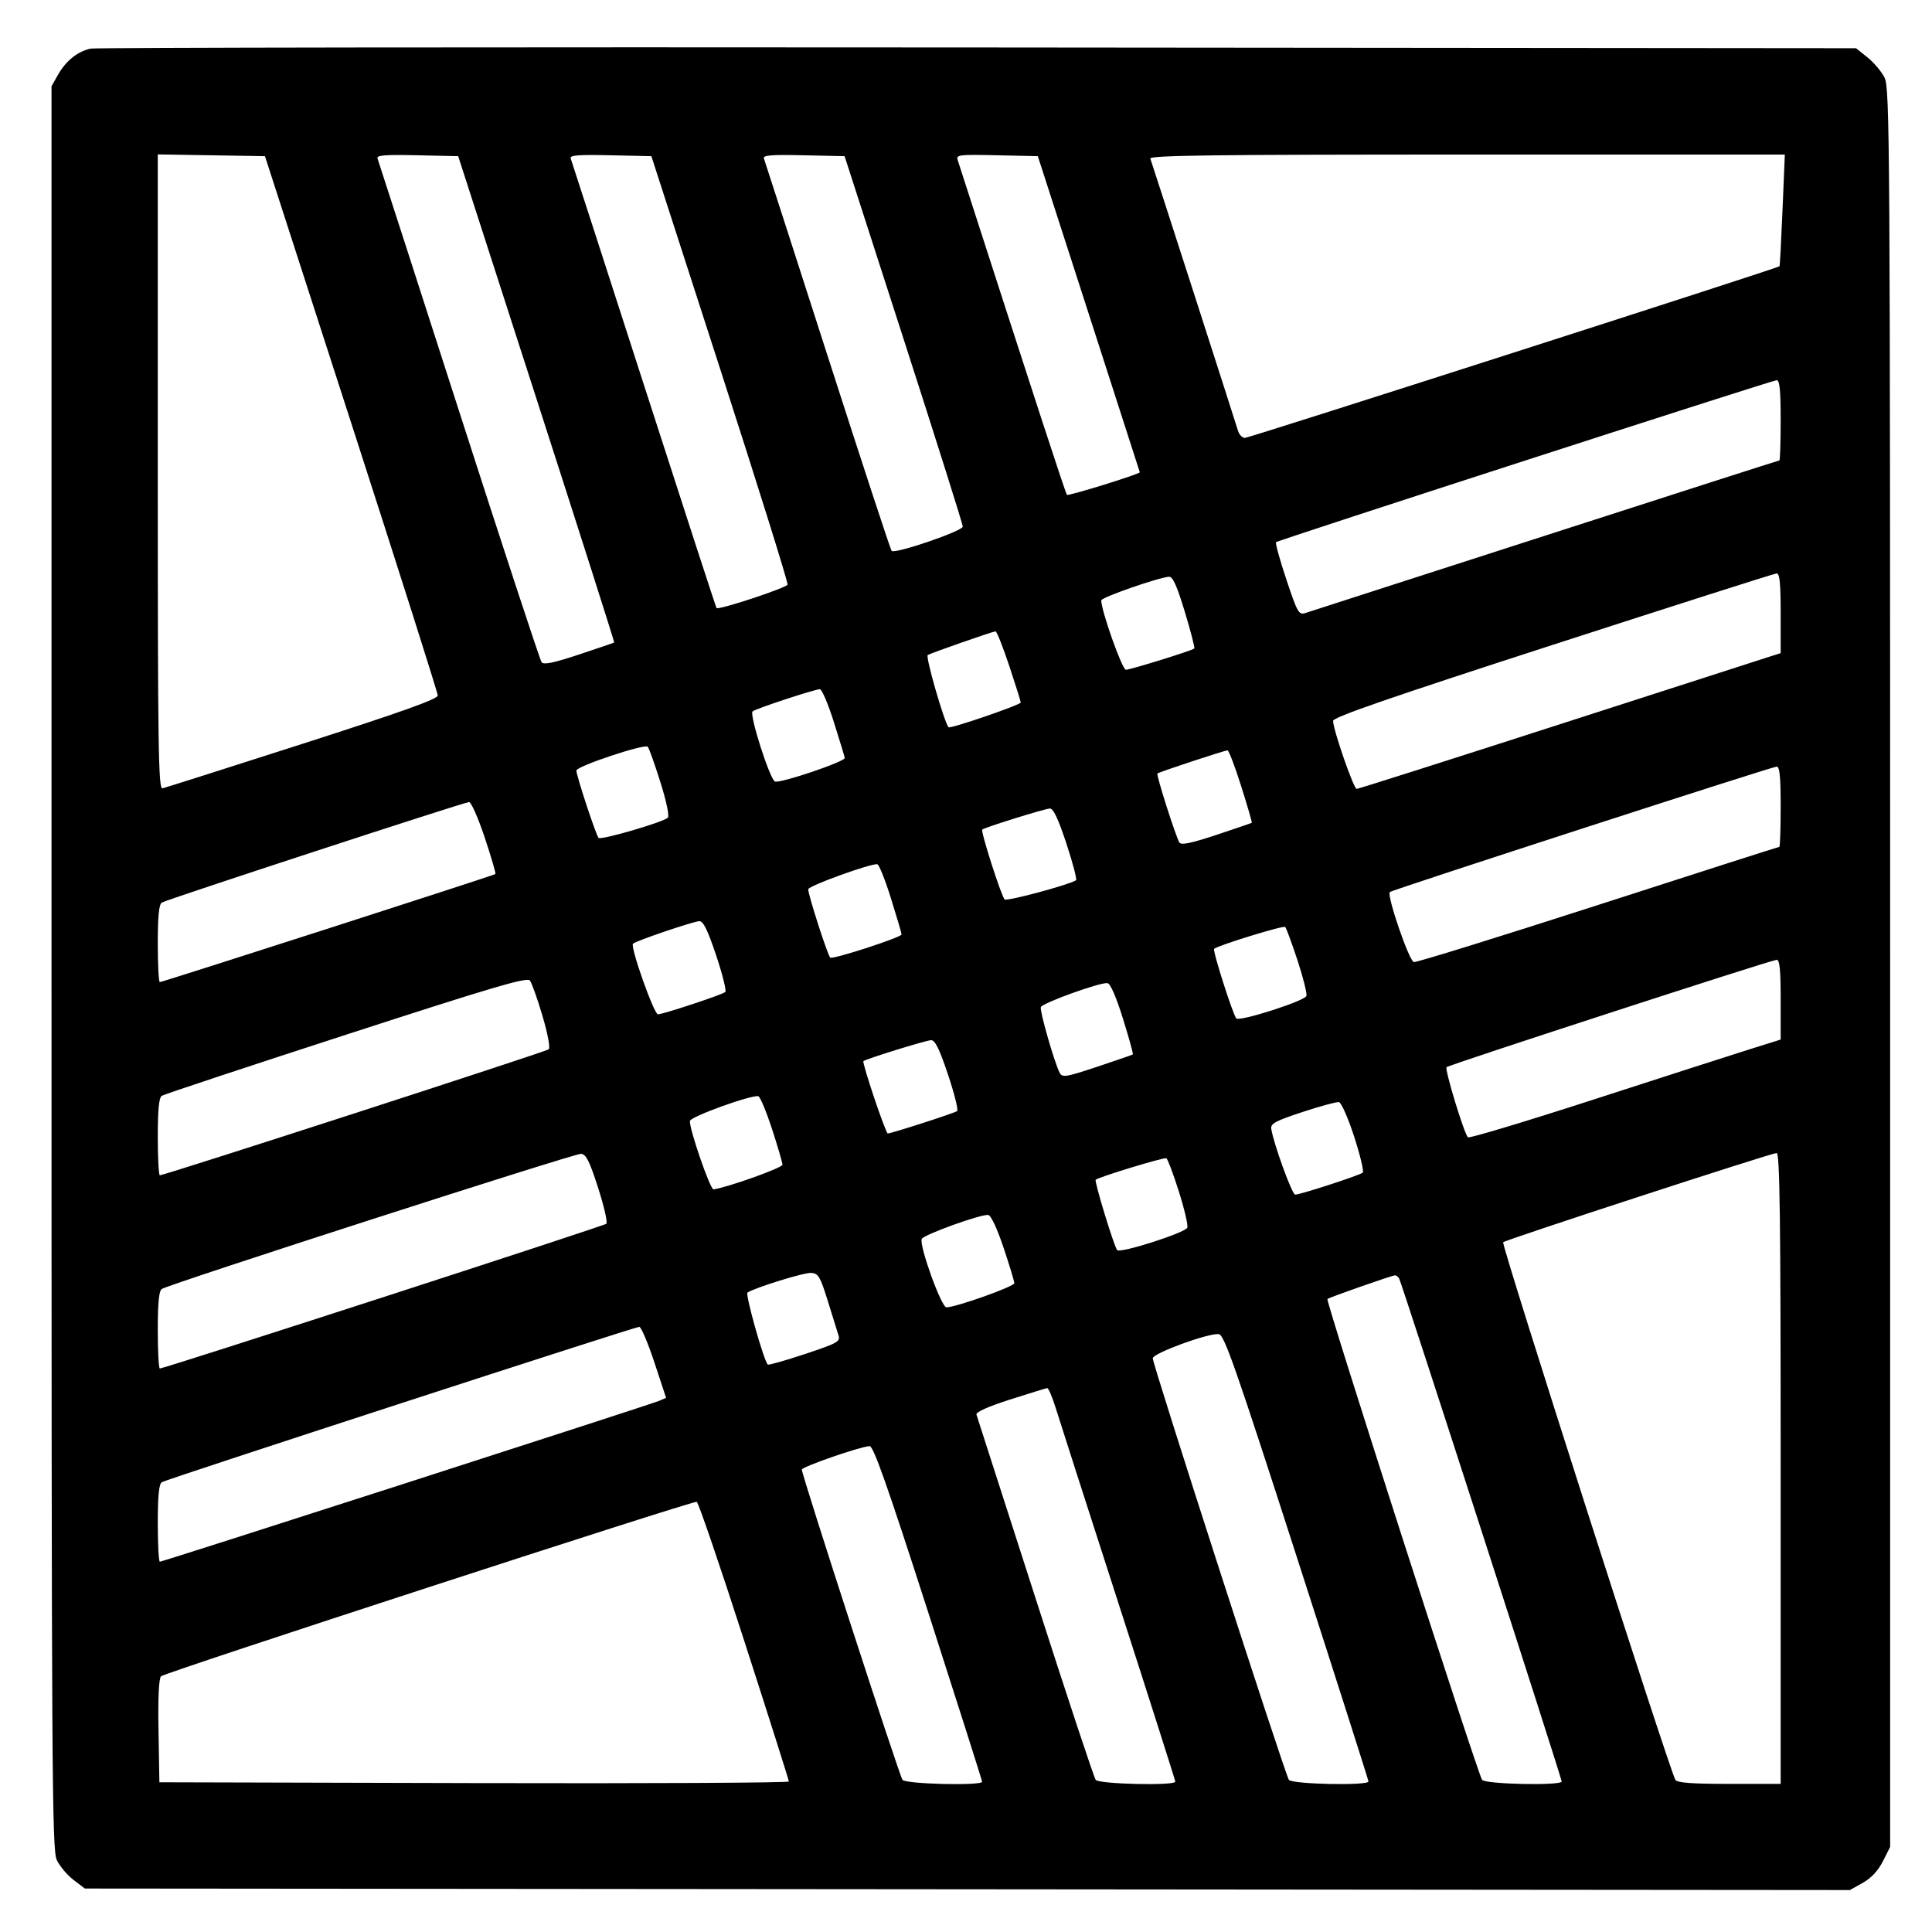
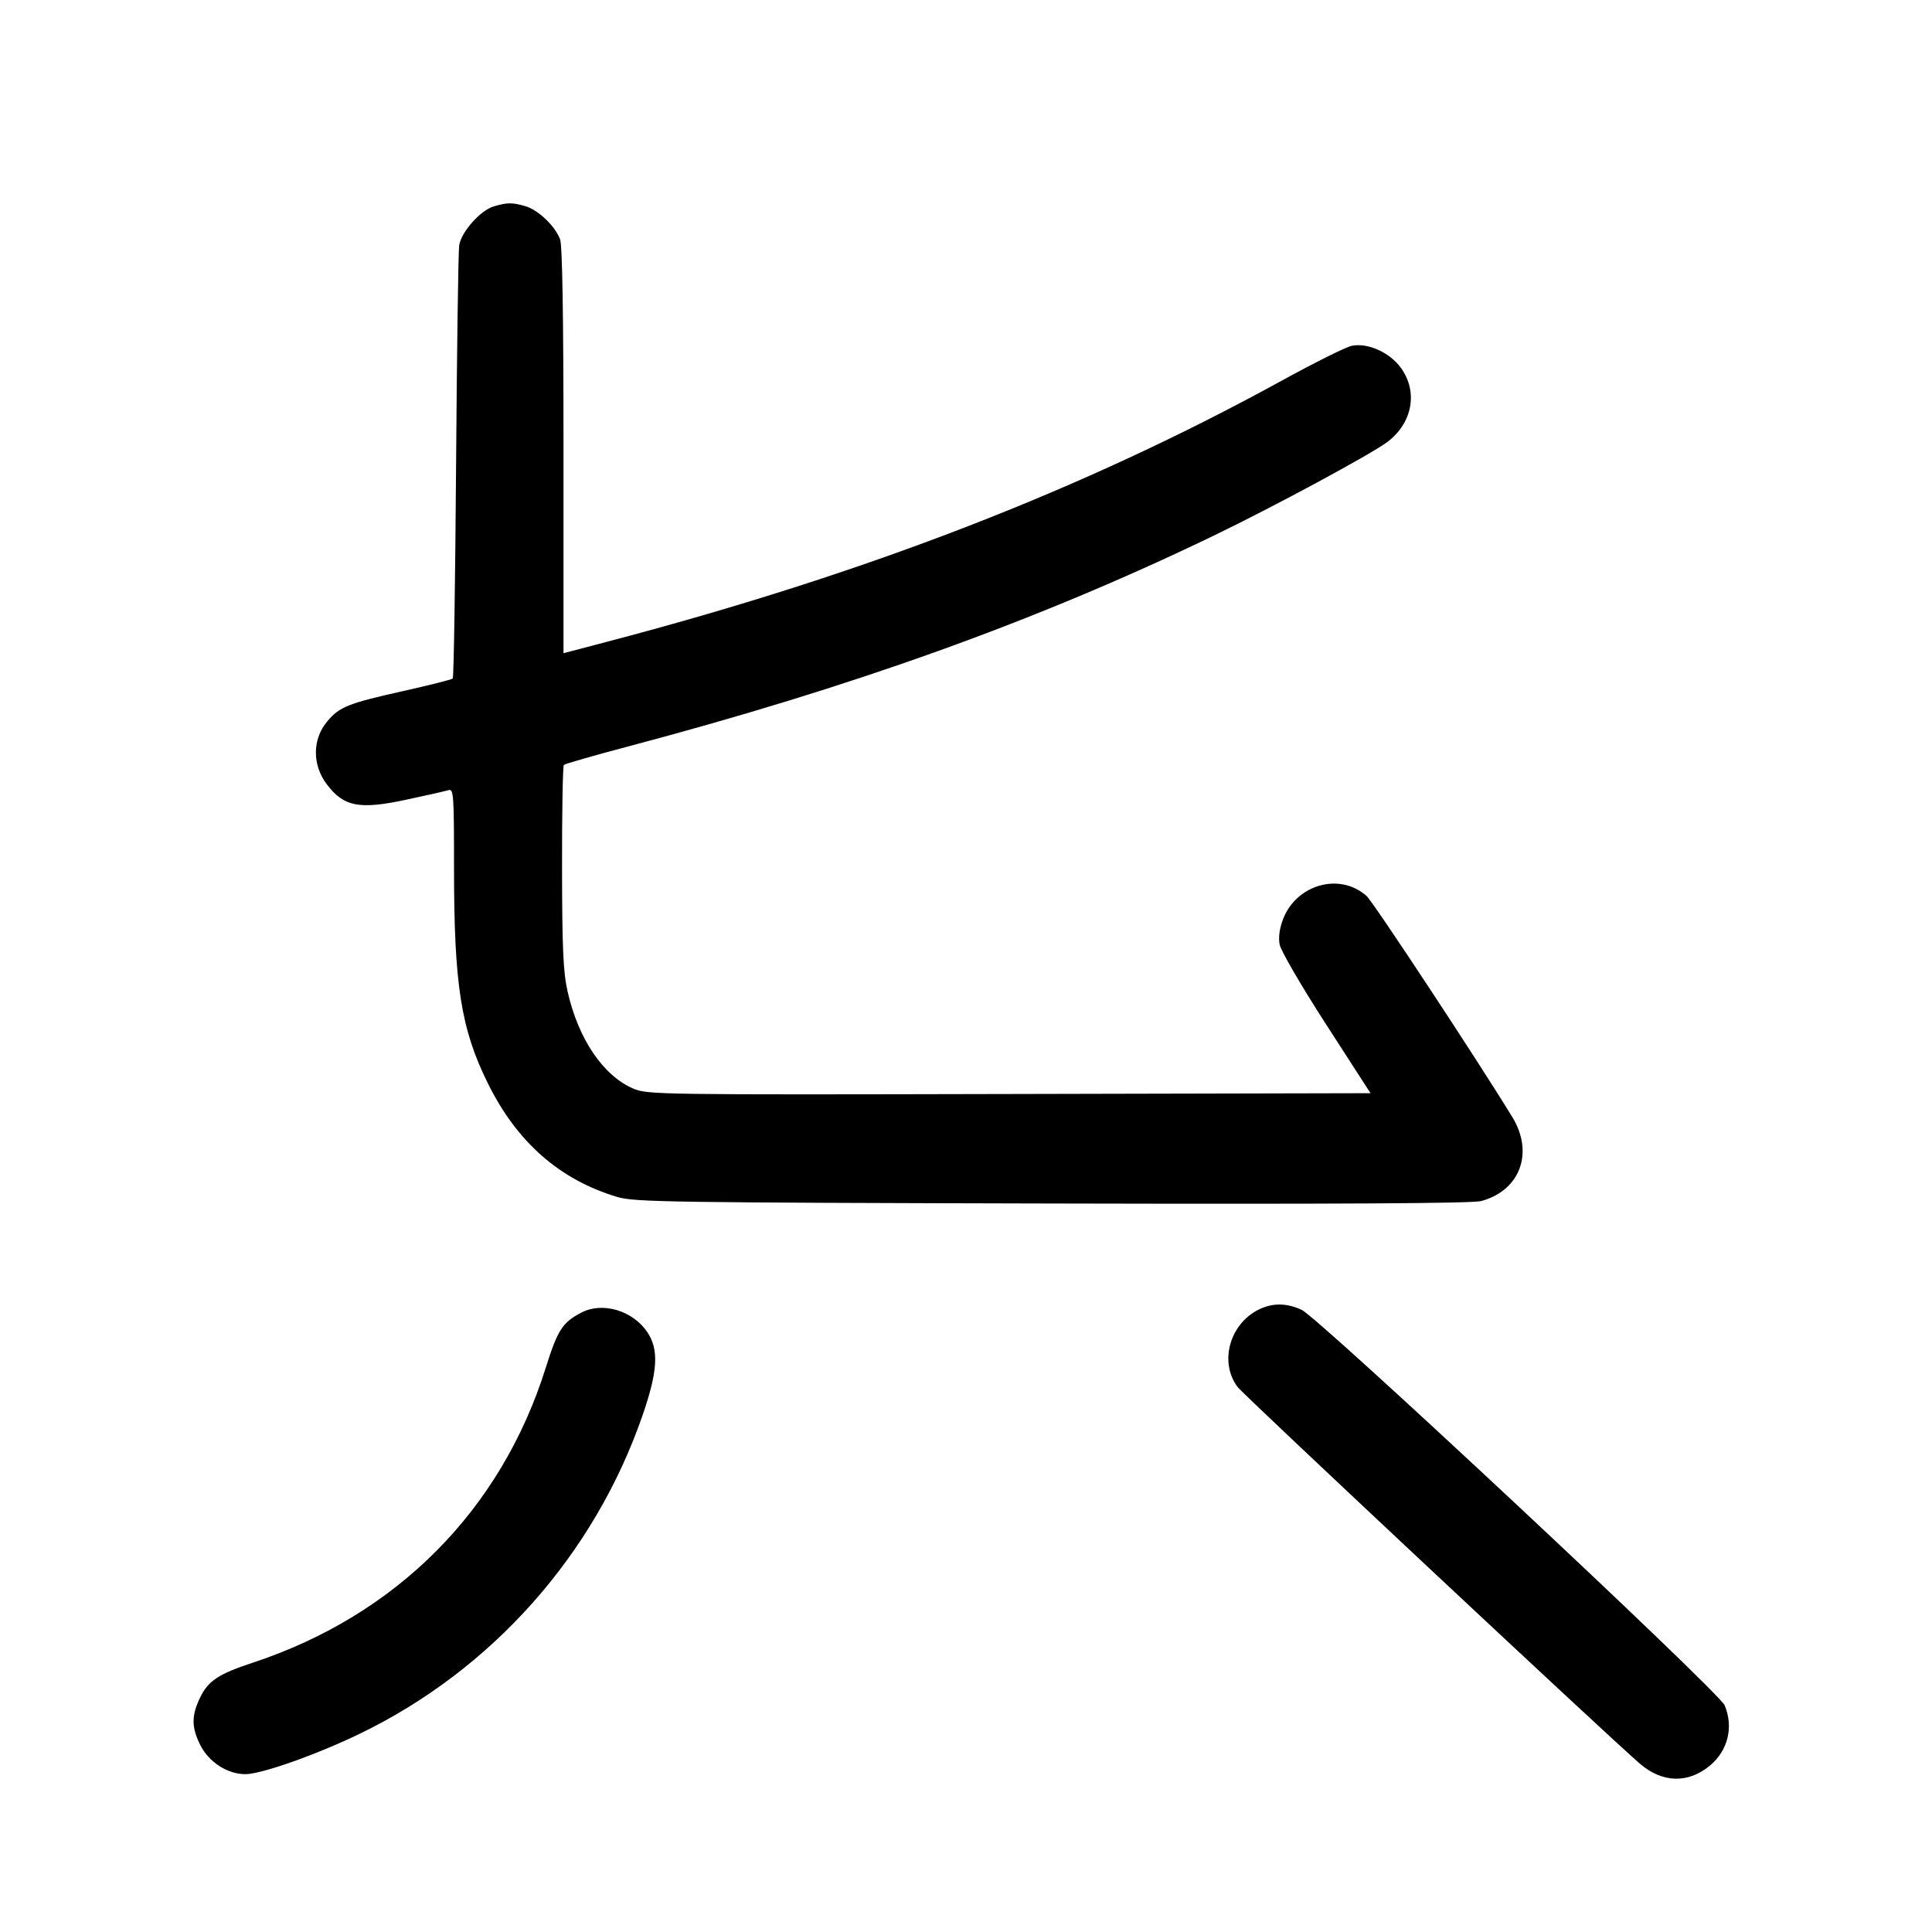
<svg xmlns="http://www.w3.org/2000/svg" width="1000" height="1000" viewBox="0 0 1000 1000" version="1.1" id="svg5">
-   <path d="M46.989 25.157 C 40.310 26.523,34.197 31.379,30.113 38.560 L 26.667 44.621 26.667 500.808 C 26.667 920.246,26.887 957.460,29.401 962.759 C 30.905 965.928,34.784 970.542,38.021 973.011 L 43.907 977.500 500.704 977.894 L 957.500 978.289 964.167 974.554 C 968.556 972.095,972.114 968.282,974.583 963.390 L 978.333 955.960 978.331 500.897 C 978.328 70.950,978.167 45.518,975.414 40.119 C 973.811 36.975,969.839 32.279,966.586 29.682 L 960.671 24.961 506.250 24.564 C 256.318 24.345,49.651 24.612,46.989 25.157 M181.859 219.167 C 206.453 295.250,226.582 358.625,226.591 360.000 C 226.602 361.829,207.802 368.541,156.574 385.000 C 118.056 397.375,85.445 407.742,84.104 408.039 C 81.978 408.509,81.667 387.576,81.667 244.249 L 81.667 79.919 109.405 80.376 L 137.143 80.833 181.859 219.167 M277.728 206.547 C 300.040 275.689,318.117 332.396,317.898 332.562 C 317.679 332.729,309.474 335.529,299.665 338.784 C 286.534 343.142,281.434 344.193,280.330 342.769 C 279.506 341.704,260.241 283.083,237.518 212.500 C 214.796 141.917,195.845 83.206,195.404 82.032 C 194.774 80.352,199.134 79.997,215.882 80.365 L 237.161 80.833 277.728 206.547 M372.709 190.833 C 392.266 251.333,407.986 301.628,407.641 302.599 C 407.037 304.302,371.955 315.880,370.879 314.732 C 370.587 314.421,353.665 262.417,333.274 199.167 C 312.883 135.917,295.840 83.206,295.401 82.032 C 294.774 80.352,299.134 79.997,315.878 80.365 L 337.151 80.833 372.709 190.833 M467.747 175.617 C 484.569 227.748,498.333 271.371,498.333 272.557 C 498.333 274.863,463.239 286.863,461.505 285.150 C 460.958 284.609,446.041 239.167,428.356 184.167 C 410.671 129.167,395.842 83.206,395.403 82.032 C 394.774 80.352,399.134 79.997,415.882 80.365 L 437.160 80.833 467.747 175.617 M563.548 162.500 C 578.054 207.417,589.940 244.292,589.961 244.446 C 590.086 245.344,552.968 256.857,552.252 256.141 C 551.550 255.439,536.468 209.227,495.701 82.866 C 494.811 80.110,496.254 79.932,515.959 80.366 L 537.175 80.833 563.548 162.500 M922.628 108.728 C 921.971 124.528,921.267 137.622,921.064 137.825 C 920.057 138.832,646.496 226.667,644.366 226.667 C 643.005 226.667,641.389 224.979,640.775 222.917 C 639.271 217.869,596.385 84.725,595.411 82.083 C 594.800 80.426,628.263 80.000,759.233 80.000 L 923.823 80.000 922.628 108.728 M921.667 217.500 C 921.667 228.958,921.365 238.333,920.996 238.333 C 920.627 238.333,866.065 255.850,799.746 277.258 C 733.427 298.667,677.550 316.695,675.575 317.321 C 672.260 318.370,671.510 317.035,665.819 299.957 C 662.428 289.782,660.020 281.092,660.466 280.645 C 661.518 279.593,916.839 196.977,919.583 196.800 C 921.146 196.700,921.667 201.873,921.667 217.500 M921.667 317.371 L 921.667 338.075 916.250 339.782 C 913.271 340.721,864.230 356.530,807.270 374.912 C 750.309 393.294,703.031 408.333,702.207 408.333 C 700.654 408.333,690.000 377.605,690.000 373.126 C 690.000 371.240,719.167 361.146,803.750 333.760 C 866.313 313.503,918.438 296.871,919.583 296.798 C 921.145 296.700,921.667 301.848,921.667 317.371 M613.267 316.695 C 616.328 326.795,618.532 335.336,618.166 335.676 C 617.006 336.754,585.059 346.667,582.745 346.667 C 580.850 346.667,570.000 316.095,570.000 310.757 C 570.000 309.224,599.561 298.919,605.101 298.520 C 607.010 298.383,609.185 303.223,613.267 316.695 M522.362 344.586 C 525.646 354.442,528.333 363.005,528.333 363.615 C 528.333 364.836,491.758 377.371,490.963 376.423 C 488.685 373.706,478.928 339.829,480.198 339.044 C 481.886 338.001,513.353 327.012,515.279 326.793 C 515.891 326.724,519.078 334.731,522.362 344.586 M431.609 373.750 C 434.573 383.146,437.111 391.490,437.249 392.292 C 437.573 394.174,403.892 405.571,401.133 404.512 C 398.505 403.504,387.752 369.885,389.526 368.223 C 390.966 366.874,421.385 356.841,424.360 356.734 C 425.384 356.697,428.646 364.354,431.609 373.750 M341.762 404.667 C 344.926 414.719,346.544 422.423,345.666 423.254 C 343.187 425.603,310.975 434.985,309.819 433.695 C 308.444 432.161,298.333 401.470,298.333 398.829 C 298.333 396.637,333.495 384.906,335.263 386.507 C 335.866 387.053,338.791 395.225,341.762 404.667 M642.441 406.944 C 645.683 417.180,648.147 425.699,647.917 425.876 C 647.688 426.053,639.446 428.871,629.603 432.138 C 616.606 436.452,611.370 437.543,610.480 436.123 C 608.601 433.126,598.375 401.069,599.075 400.370 C 599.806 399.638,633.631 388.469,635.358 388.389 C 636.013 388.358,639.200 396.708,642.441 406.944 M921.667 417.500 C 921.667 428.958,921.357 438.333,920.979 438.333 C 920.600 438.333,878.426 451.855,827.259 468.381 C 776.092 484.908,733.140 498.220,731.811 497.964 C 729.351 497.490,717.676 463.445,719.381 461.720 C 720.466 460.622,916.701 396.991,919.583 396.803 C 921.146 396.701,921.667 401.872,921.667 417.500 M250.868 433.438 C 254.247 443.579,256.747 452.116,256.423 452.408 C 255.655 453.100,84.100 508.333,82.719 508.333 C 82.140 508.333,81.667 499.378,81.667 488.432 C 81.667 474.391,82.277 468.133,83.741 467.182 C 86.082 465.660,239.760 415.381,242.779 415.149 C 243.849 415.067,247.489 423.297,250.868 433.438 M551.981 436.660 C 555.311 446.740,557.540 455.283,556.934 455.645 C 552.729 458.157,521.013 466.659,519.987 465.550 C 518.173 463.587,507.506 430.265,508.415 429.397 C 509.549 428.313,540.456 418.674,543.380 418.492 C 545.184 418.379,547.689 423.671,551.981 436.660 M461.204 465.129 C 464.190 474.683,466.641 483.025,466.650 483.666 C 466.671 485.142,431.316 496.647,429.744 495.675 C 428.539 494.930,418.333 463.286,418.333 460.295 C 418.333 458.543,451.264 446.637,454.136 447.351 C 455.037 447.575,458.217 455.575,461.204 465.129 M370.679 494.507 C 373.964 504.319,376.093 512.851,375.410 513.466 C 373.868 514.854,343.212 525.000,340.560 525.000 C 338.471 525.000,326.104 490.022,327.637 488.451 C 329.014 487.042,358.715 476.950,361.936 476.798 C 364.006 476.700,366.212 481.169,370.679 494.507 M671.616 497.140 C 674.566 506.109,676.619 514.387,676.178 515.536 C 675.172 518.157,641.546 528.917,639.911 527.141 C 638.163 525.241,627.523 491.905,628.415 491.119 C 630.468 489.309,664.308 478.891,665.209 479.792 C 665.783 480.365,668.666 488.171,671.616 497.140 M921.667 517.371 L 921.667 538.074 905.417 543.176 C 896.479 545.982,860.297 557.633,825.011 569.066 C 789.725 580.500,760.372 589.325,759.782 588.678 C 757.699 586.393,747.677 553.434,748.741 552.370 C 749.974 551.137,916.402 497.003,919.583 496.800 C 921.145 496.700,921.667 501.848,921.667 517.371 M280.784 525.812 C 283.528 535.105,284.880 542.373,284.006 543.136 C 282.605 544.359,85.118 608.333,82.744 608.333 C 82.152 608.333,81.667 599.378,81.667 588.432 C 81.667 574.360,82.276 568.135,83.746 567.182 C 84.890 566.440,127.828 552.203,179.163 535.543 C 255.640 510.724,272.821 505.663,274.278 507.527 C 275.256 508.778,278.183 517.006,280.784 525.812 M581.247 527.257 C 584.345 537.204,586.644 545.535,586.356 545.771 C 586.069 546.006,577.769 548.875,567.912 552.147 C 551.632 557.550,549.853 557.839,548.501 555.298 C 545.841 550.297,538.077 523.269,538.735 521.296 C 539.440 519.179,569.413 508.375,573.224 508.864 C 574.722 509.056,577.720 515.928,581.247 527.257 M490.679 556.174 C 493.964 565.986,496.093 574.494,495.410 575.082 C 494.247 576.081,461.429 586.667,459.495 586.667 C 458.411 586.667,446.083 550.009,446.911 549.247 C 448.143 548.112,479.296 538.464,481.936 538.400 C 483.990 538.351,486.248 542.941,490.679 556.174 M399.573 584.300 C 402.547 593.393,404.984 601.749,404.990 602.868 C 404.998 604.455,376.773 614.543,369.324 615.616 C 367.607 615.863,356.550 583.737,357.125 580.172 C 357.484 577.945,388.891 566.605,392.500 567.400 C 393.417 567.602,396.600 575.207,399.573 584.300 M700.908 588.299 C 704.021 597.905,706.028 606.293,705.367 606.938 C 704.006 608.268,673.103 618.333,670.382 618.333 C 668.775 618.333,659.222 592.055,658.004 584.286 C 657.579 581.577,660.120 580.208,674.167 575.577 C 683.333 572.555,691.827 570.252,693.041 570.458 C 694.255 570.664,697.795 578.693,700.908 588.299 M309.592 614.833 C 312.659 624.366,314.567 632.729,313.834 633.418 C 312.594 634.583,85.085 708.333,82.733 708.333 C 82.146 708.333,81.667 699.378,81.667 688.432 C 81.667 674.375,82.277 668.134,83.744 667.182 C 87.789 664.556,297.551 596.921,300.758 597.208 C 303.357 597.441,305.147 601.012,309.592 614.833 M921.667 760.000 L 921.667 923.333 895.098 923.333 C 875.674 923.333,868.167 922.773,867.182 921.250 C 864.307 916.809,776.936 644.100,778.031 642.988 C 779.305 641.694,916.219 597.022,919.583 596.802 C 921.237 596.695,921.667 630.372,921.667 760.000 M610.166 616.679 C 613.048 625.769,615.019 634.212,614.548 635.442 C 613.541 638.066,579.786 648.868,578.237 647.062 C 576.647 645.208,566.339 611.439,567.123 610.655 C 568.519 609.259,602.547 598.897,603.714 599.512 C 604.381 599.864,607.285 607.589,610.166 616.679 M519.435 645.769 C 522.496 654.901,525.000 663.179,525.000 664.165 C 525.000 665.915,494.771 676.667,489.852 676.667 C 487.252 676.667,475.816 645.051,477.063 641.310 C 477.769 639.194,507.727 628.370,511.518 628.862 C 512.917 629.043,516.125 635.895,519.435 645.769 M428.451 673.333 C 430.864 681.125,433.353 689.116,433.982 691.092 C 435.036 694.408,433.706 695.155,416.624 700.848 C 406.449 704.238,397.799 706.688,397.402 706.291 C 395.278 704.167,385.614 669.817,386.915 669.013 C 391.345 666.275,416.405 658.557,419.948 658.839 C 423.585 659.129,424.572 660.812,428.451 673.333 M724.163 661.661 C 725.370 663.614,808.302 920.243,808.321 922.083 C 808.344 924.346,768.908 923.549,767.127 921.250 C 764.920 918.401,686.097 673.348,687.073 672.371 C 687.863 671.582,719.858 660.360,721.985 660.126 C 722.618 660.057,723.599 660.748,724.163 661.661 M338.679 705.089 L 344.765 723.512 341.133 725.084 C 336.713 726.997,84.258 808.333,82.741 808.333 C 82.150 808.333,81.667 799.378,81.667 788.432 C 81.667 774.378,82.277 768.134,83.743 767.182 C 86.018 765.704,328.104 686.935,330.880 686.769 C 331.822 686.713,335.331 694.957,338.679 705.089 M671.199 805.833 C 691.607 869.083,708.312 921.396,708.319 922.083 C 708.345 924.347,668.908 923.549,667.132 921.250 C 665.231 918.789,596.667 706.470,596.667 703.045 C 596.667 700.471,625.174 690.020,630.796 690.533 C 633.640 690.792,639.174 706.585,671.199 805.833 M546.423 728.750 C 548.196 734.479,562.851 780.083,578.990 830.092 C 595.129 880.101,608.333 921.539,608.333 922.176 C 608.333 924.376,568.862 923.490,567.131 921.250 C 566.245 920.104,552.151 877.542,535.810 826.667 C 519.469 775.792,505.788 733.273,505.408 732.180 C 504.971 730.923,511.350 728.070,522.776 724.410 C 532.707 721.229,541.366 718.560,542.016 718.480 C 542.667 718.399,544.650 723.021,546.423 728.750 M480.504 834.721 C 495.810 882.234,508.333 921.609,508.333 922.221 C 508.333 924.391,468.840 923.460,467.132 921.250 C 465.497 919.134,414.976 763.427,415.029 760.670 C 415.058 759.206,444.928 748.838,450.087 748.502 C 452.068 748.373,459.202 768.597,480.504 834.721 M385.197 849.238 C 397.903 888.615,408.307 921.400,408.316 922.092 C 408.326 922.784,335.021 923.159,245.417 922.925 L 82.500 922.500 82.040 895.960 C 81.741 878.773,82.206 868.794,83.358 867.642 C 85.278 865.722,358.205 776.833,360.631 777.338 C 361.436 777.506,372.491 809.861,385.197 849.238 " stroke="none" fill-rule="evenodd" fill="#000000" />
+   <path d="M255.614 106.814 C 248.715 108.813,238.743 120.026,237.675 126.984 C 237.209 130.018,236.483 181.496,236.062 241.380 C 235.640 301.265,234.866 350.689,234.343 351.213 C 233.819 351.736,222.043 354.702,208.172 357.804 C 180.239 364.051,175.704 365.868,169.432 373.323 C 161.595 382.635,161.521 395.957,169.248 406.088 C 178.030 417.602,186.000 419.120,210.332 413.914 C 220.691 411.698,230.479 409.485,232.083 408.996 C 234.807 408.168,235.000 410.853,235.000 449.515 C 235.000 509.832,238.599 532.640,252.565 560.833 C 267.653 591.291,289.761 610.670,319.572 619.567 C 328.387 622.198,346.679 622.471,544.623 622.935 C 692.494 623.282,762.134 622.887,766.630 621.677 C 786.793 616.247,794.069 596.693,782.793 578.235 C 764.984 549.083,710.837 466.921,707.383 463.810 C 693.618 451.410,671.013 457.675,664.087 475.809 C 662.261 480.591,661.647 485.206,662.343 488.917 C 662.940 492.098,673.636 510.473,686.396 530.239 L 709.375 565.833 522.342 566.257 C 340.299 566.670,335.108 566.594,327.750 563.441 C 312.219 556.783,299.338 537.761,293.817 513.333 C 291.501 503.085,290.978 491.476,290.913 448.889 C 290.869 420.319,291.292 396.486,291.852 395.925 C 292.413 395.365,306.905 391.192,324.058 386.651 C 441.681 355.517,536.470 321.452,627.500 277.600 C 659.065 262.394,709.505 235.205,718.059 228.786 C 731.100 218.998,734.083 202.803,725.124 190.435 C 719.313 182.414,708.005 177.316,699.706 178.975 C 696.761 179.565,680.524 187.640,663.624 196.920 C 560.659 253.464,447.784 297.139,313.750 332.299 L 291.667 338.092 291.667 233.321 C 291.667 163.496,291.077 126.985,289.898 123.858 C 287.267 116.881,278.442 108.521,271.741 106.660 C 264.850 104.745,262.677 104.766,255.614 106.814 M652.500 677.362 C 636.707 684.411,630.730 704.761,640.584 717.926 C 643.693 722.080,832.004 898.404,848.755 912.847 C 860.434 922.916,873.895 923.255,885.175 913.764 C 894.438 905.970,897.357 893.868,892.677 882.665 C 889.736 875.628,682.792 682.163,673.709 677.960 C 666.288 674.526,659.295 674.329,652.500 677.362 M300.833 679.436 C 291.060 684.589,288.629 688.376,282.422 708.123 C 259.291 781.713,205.311 836.012,130.833 860.608 C 113.010 866.494,107.793 869.954,103.561 878.697 C 99.019 888.078,99.066 894.109,103.750 903.390 C 108.145 912.098,117.725 918.264,126.922 918.306 C 135.132 918.343,163.388 908.386,185.959 897.504 C 254.568 864.423,307.687 804.656,332.609 732.500 C 340.507 709.632,341.125 698.496,335.000 689.442 C 327.435 678.261,311.767 673.672,300.833 679.436 " stroke="none" fill-rule="evenodd" fill="black" />
</svg>
